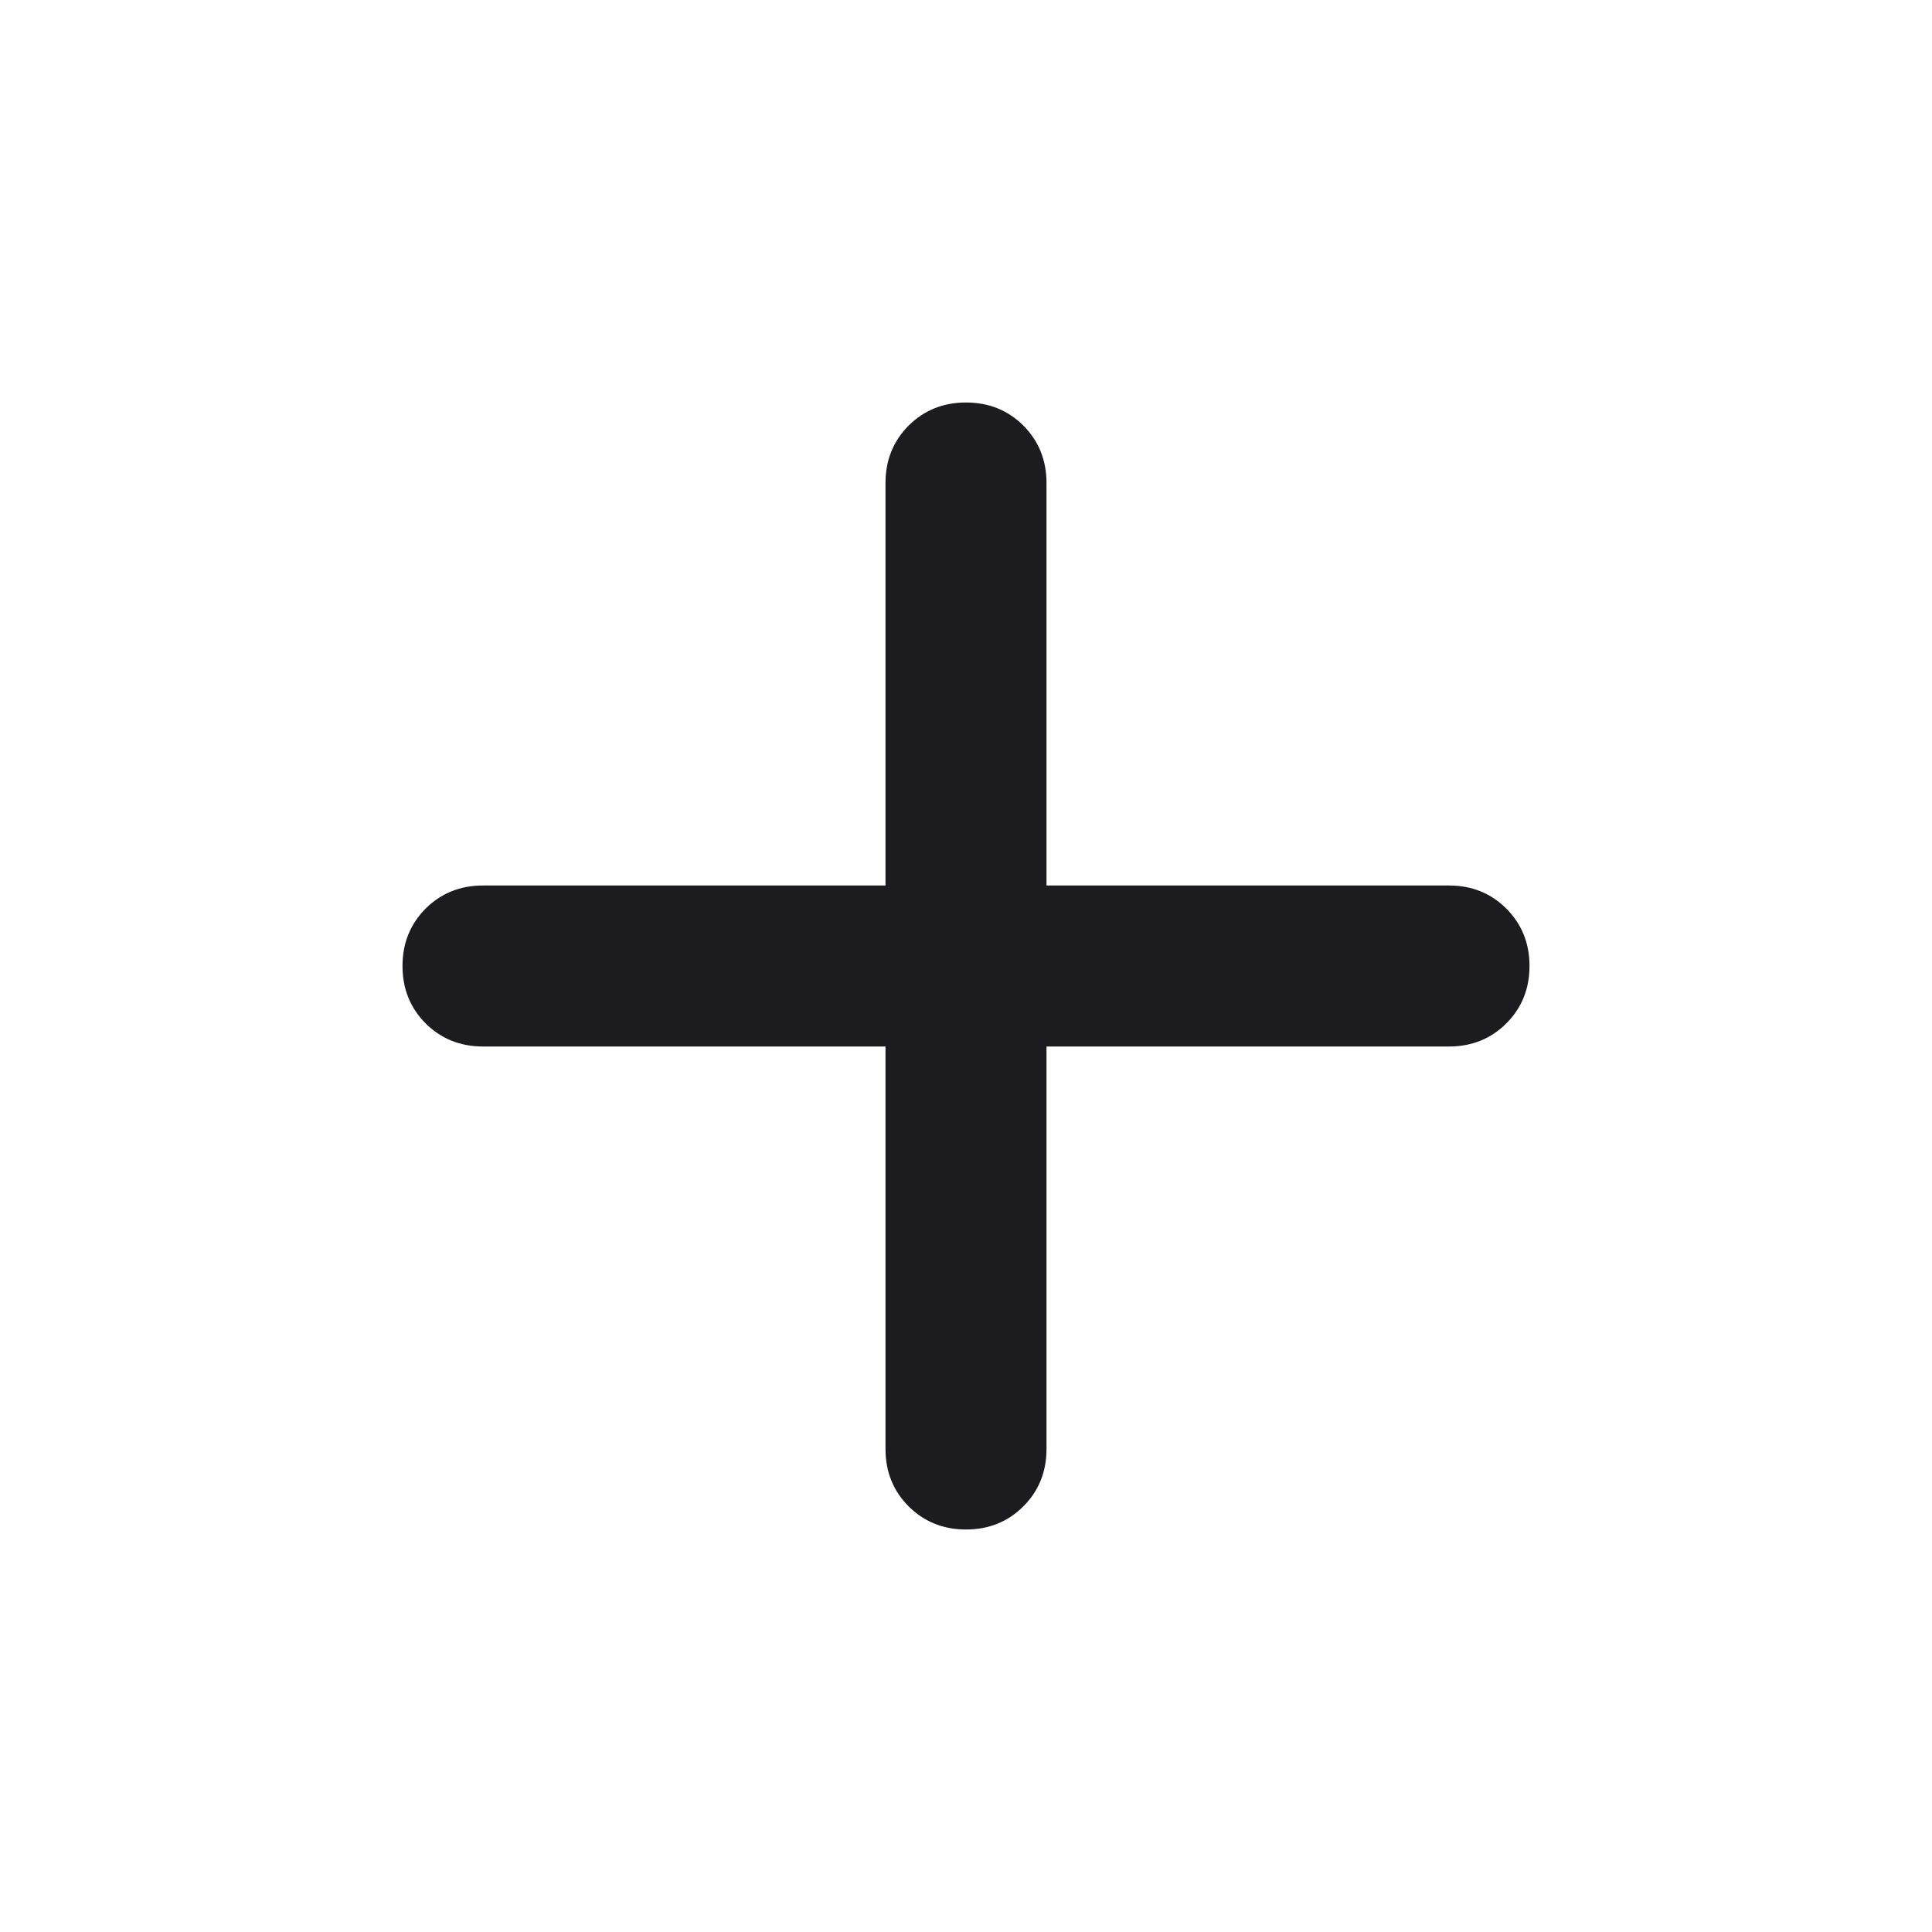
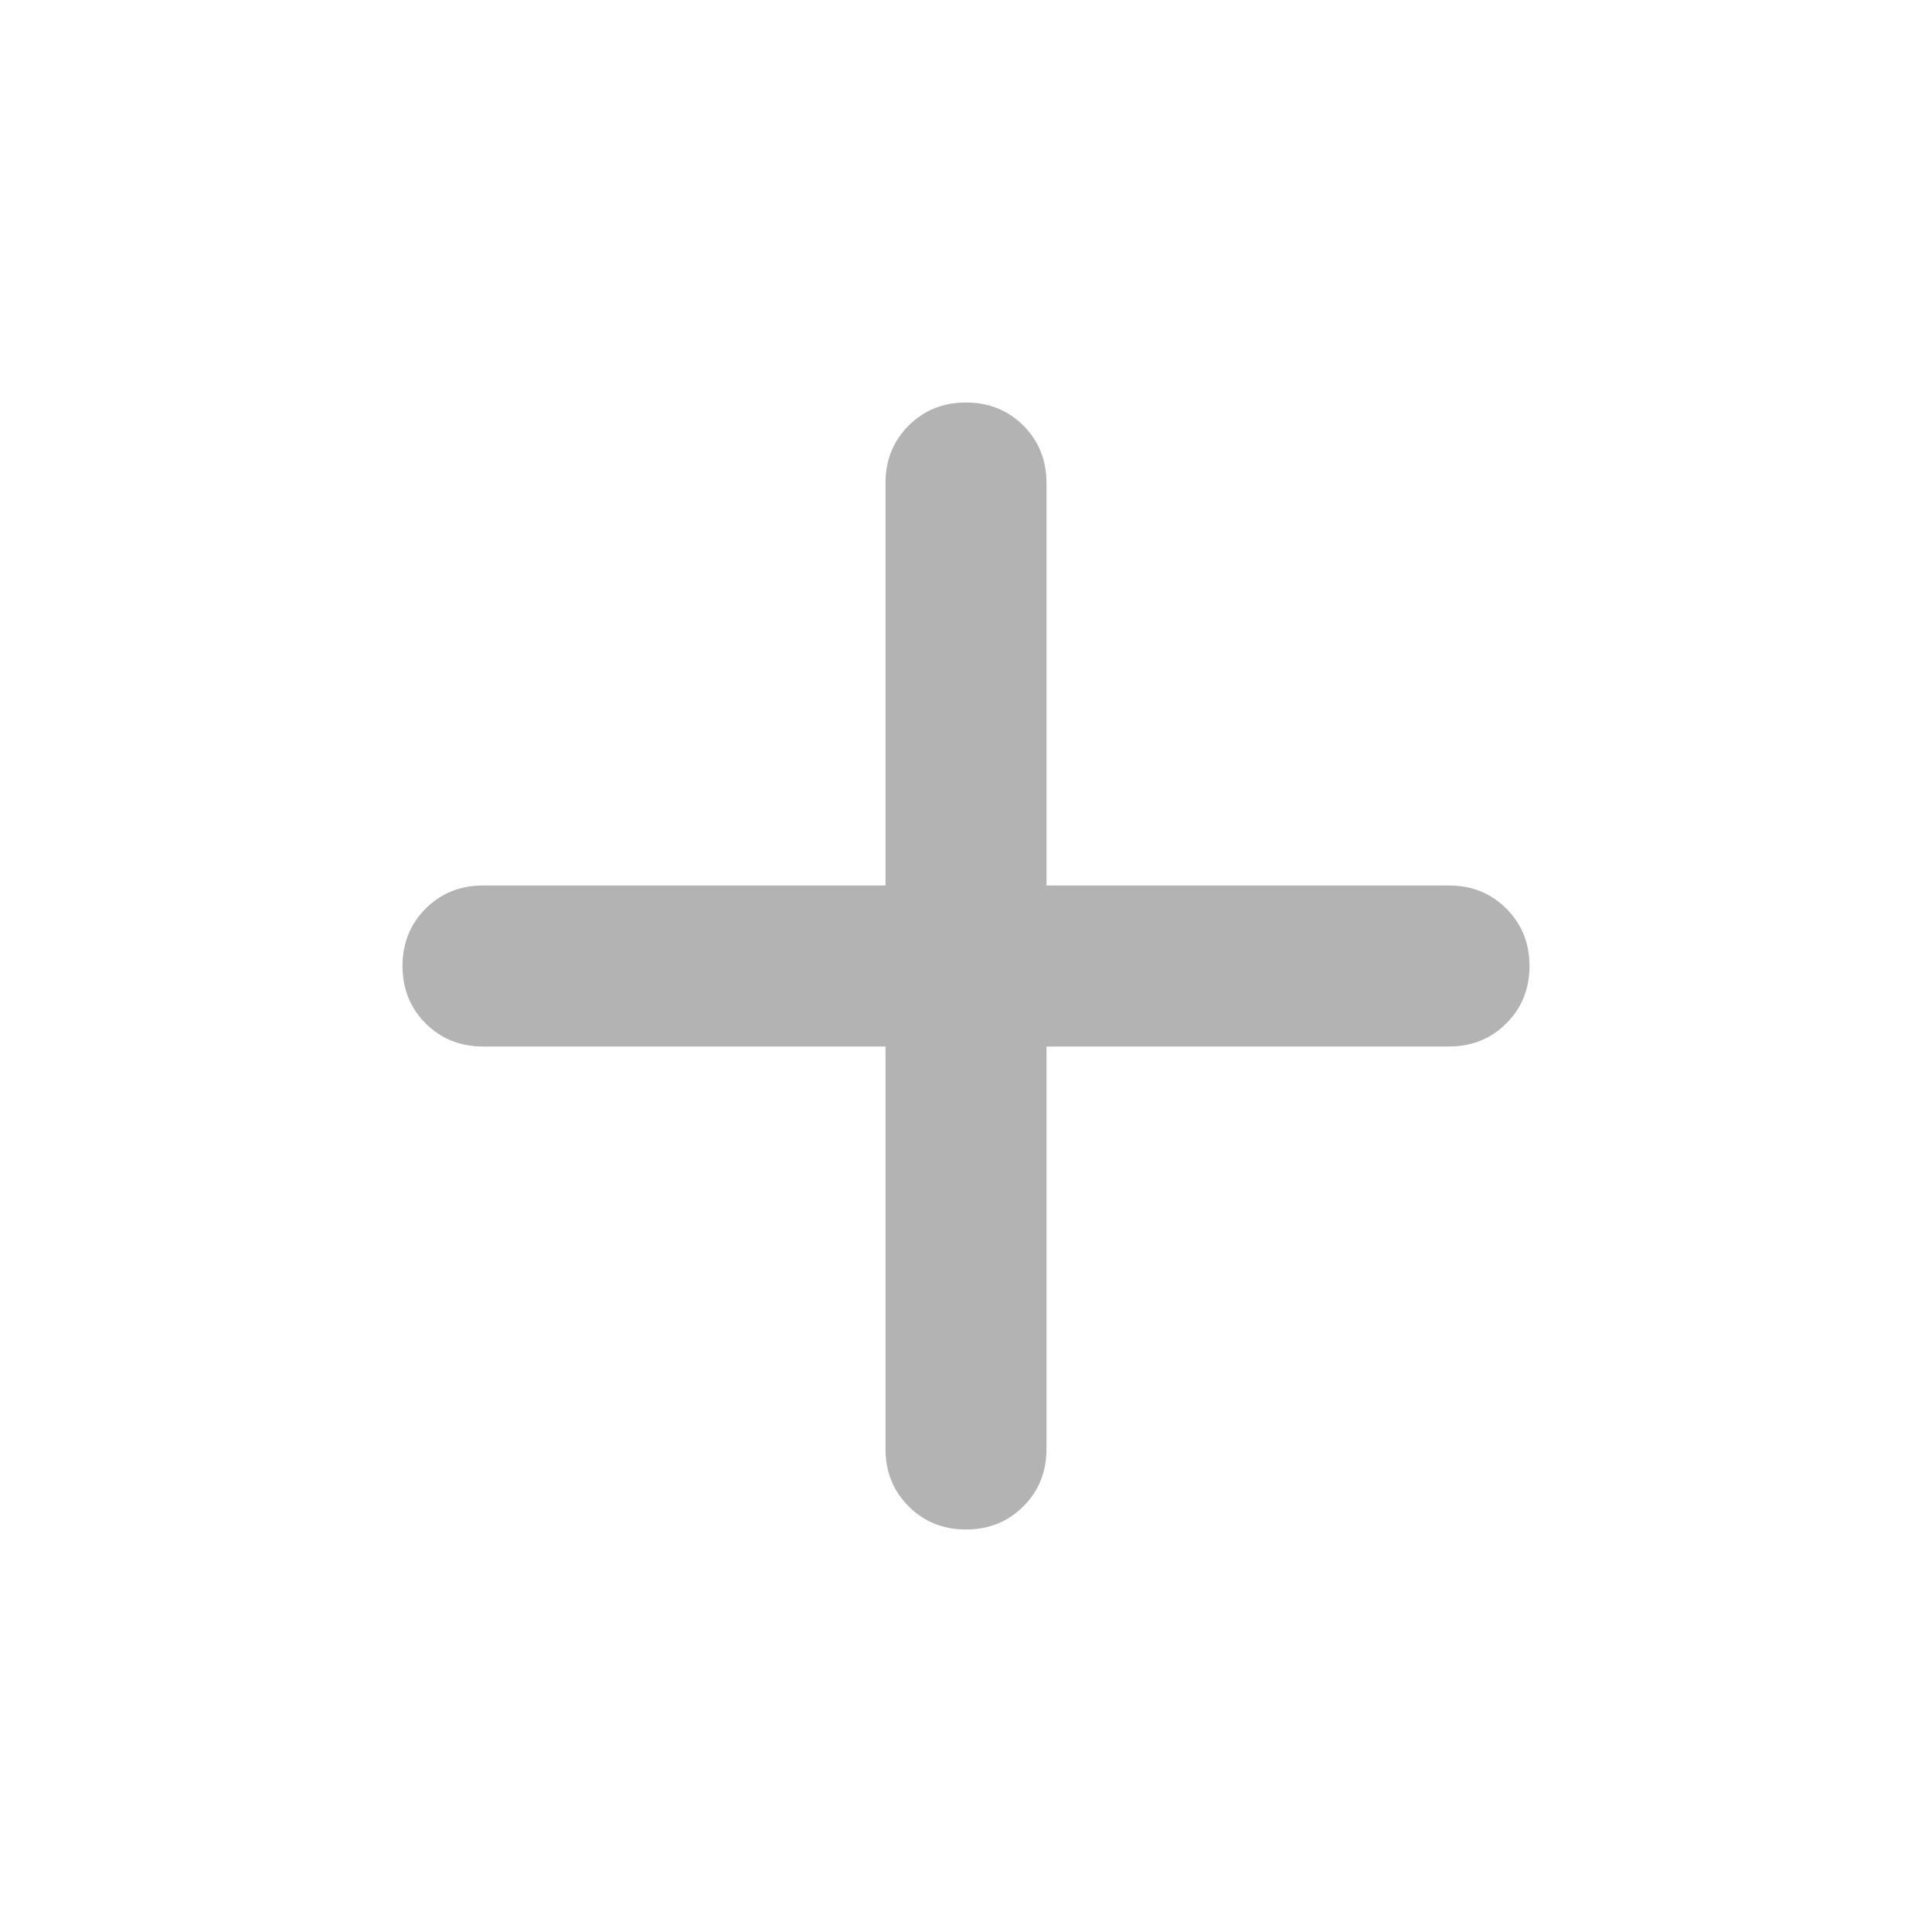
<svg xmlns="http://www.w3.org/2000/svg" width="24" height="24" viewBox="0 0 24 24" fill="none">
  <mask id="mask0_153_4191" style="mask-type:alpha" maskUnits="userSpaceOnUse" x="0" y="0" width="24" height="24">
    <rect width="24" height="24" fill="#D9D9D9" />
  </mask>
  <g mask="url(#mask0_153_4191)">
-     <path d="M12 19C11.717 19 11.479 18.904 11.287 18.712C11.096 18.521 11 18.283 11 18V13H6C5.717 13 5.479 12.904 5.287 12.713C5.096 12.521 5 12.283 5 12C5 11.717 5.096 11.479 5.287 11.287C5.479 11.096 5.717 11 6 11H11V6C11 5.717 11.096 5.479 11.287 5.287C11.479 5.096 11.717 5 12 5C12.283 5 12.521 5.096 12.713 5.287C12.904 5.479 13 5.717 13 6V11H18C18.283 11 18.521 11.096 18.712 11.287C18.904 11.479 19 11.717 19 12C19 12.283 18.904 12.521 18.712 12.713C18.521 12.904 18.283 13 18 13H13V18C13 18.283 12.904 18.521 12.713 18.712C12.521 18.904 12.283 19 12 19Z" fill="#1C1B1F" />
+     <path d="M12 19C11.717 19 11.479 18.904 11.287 18.712C11.096 18.521 11 18.283 11 18V13H6C5.717 13 5.479 12.904 5.287 12.713C5.096 12.521 5 12.283 5 12C5 11.717 5.096 11.479 5.287 11.287C5.479 11.096 5.717 11 6 11H11V6C11 5.717 11.096 5.479 11.287 5.287C11.479 5.096 11.717 5 12 5C12.283 5 12.521 5.096 12.713 5.287C12.904 5.479 13 5.717 13 6V11H18C18.283 11 18.521 11.096 18.712 11.287C18.904 11.479 19 11.717 19 12C19 12.283 18.904 12.521 18.712 12.713C18.521 12.904 18.283 13 18 13H13V18C13 18.283 12.904 18.521 12.713 18.712C12.521 18.904 12.283 19 12 19Z" fill="#B2B3B2" />
  </g>
</svg>
